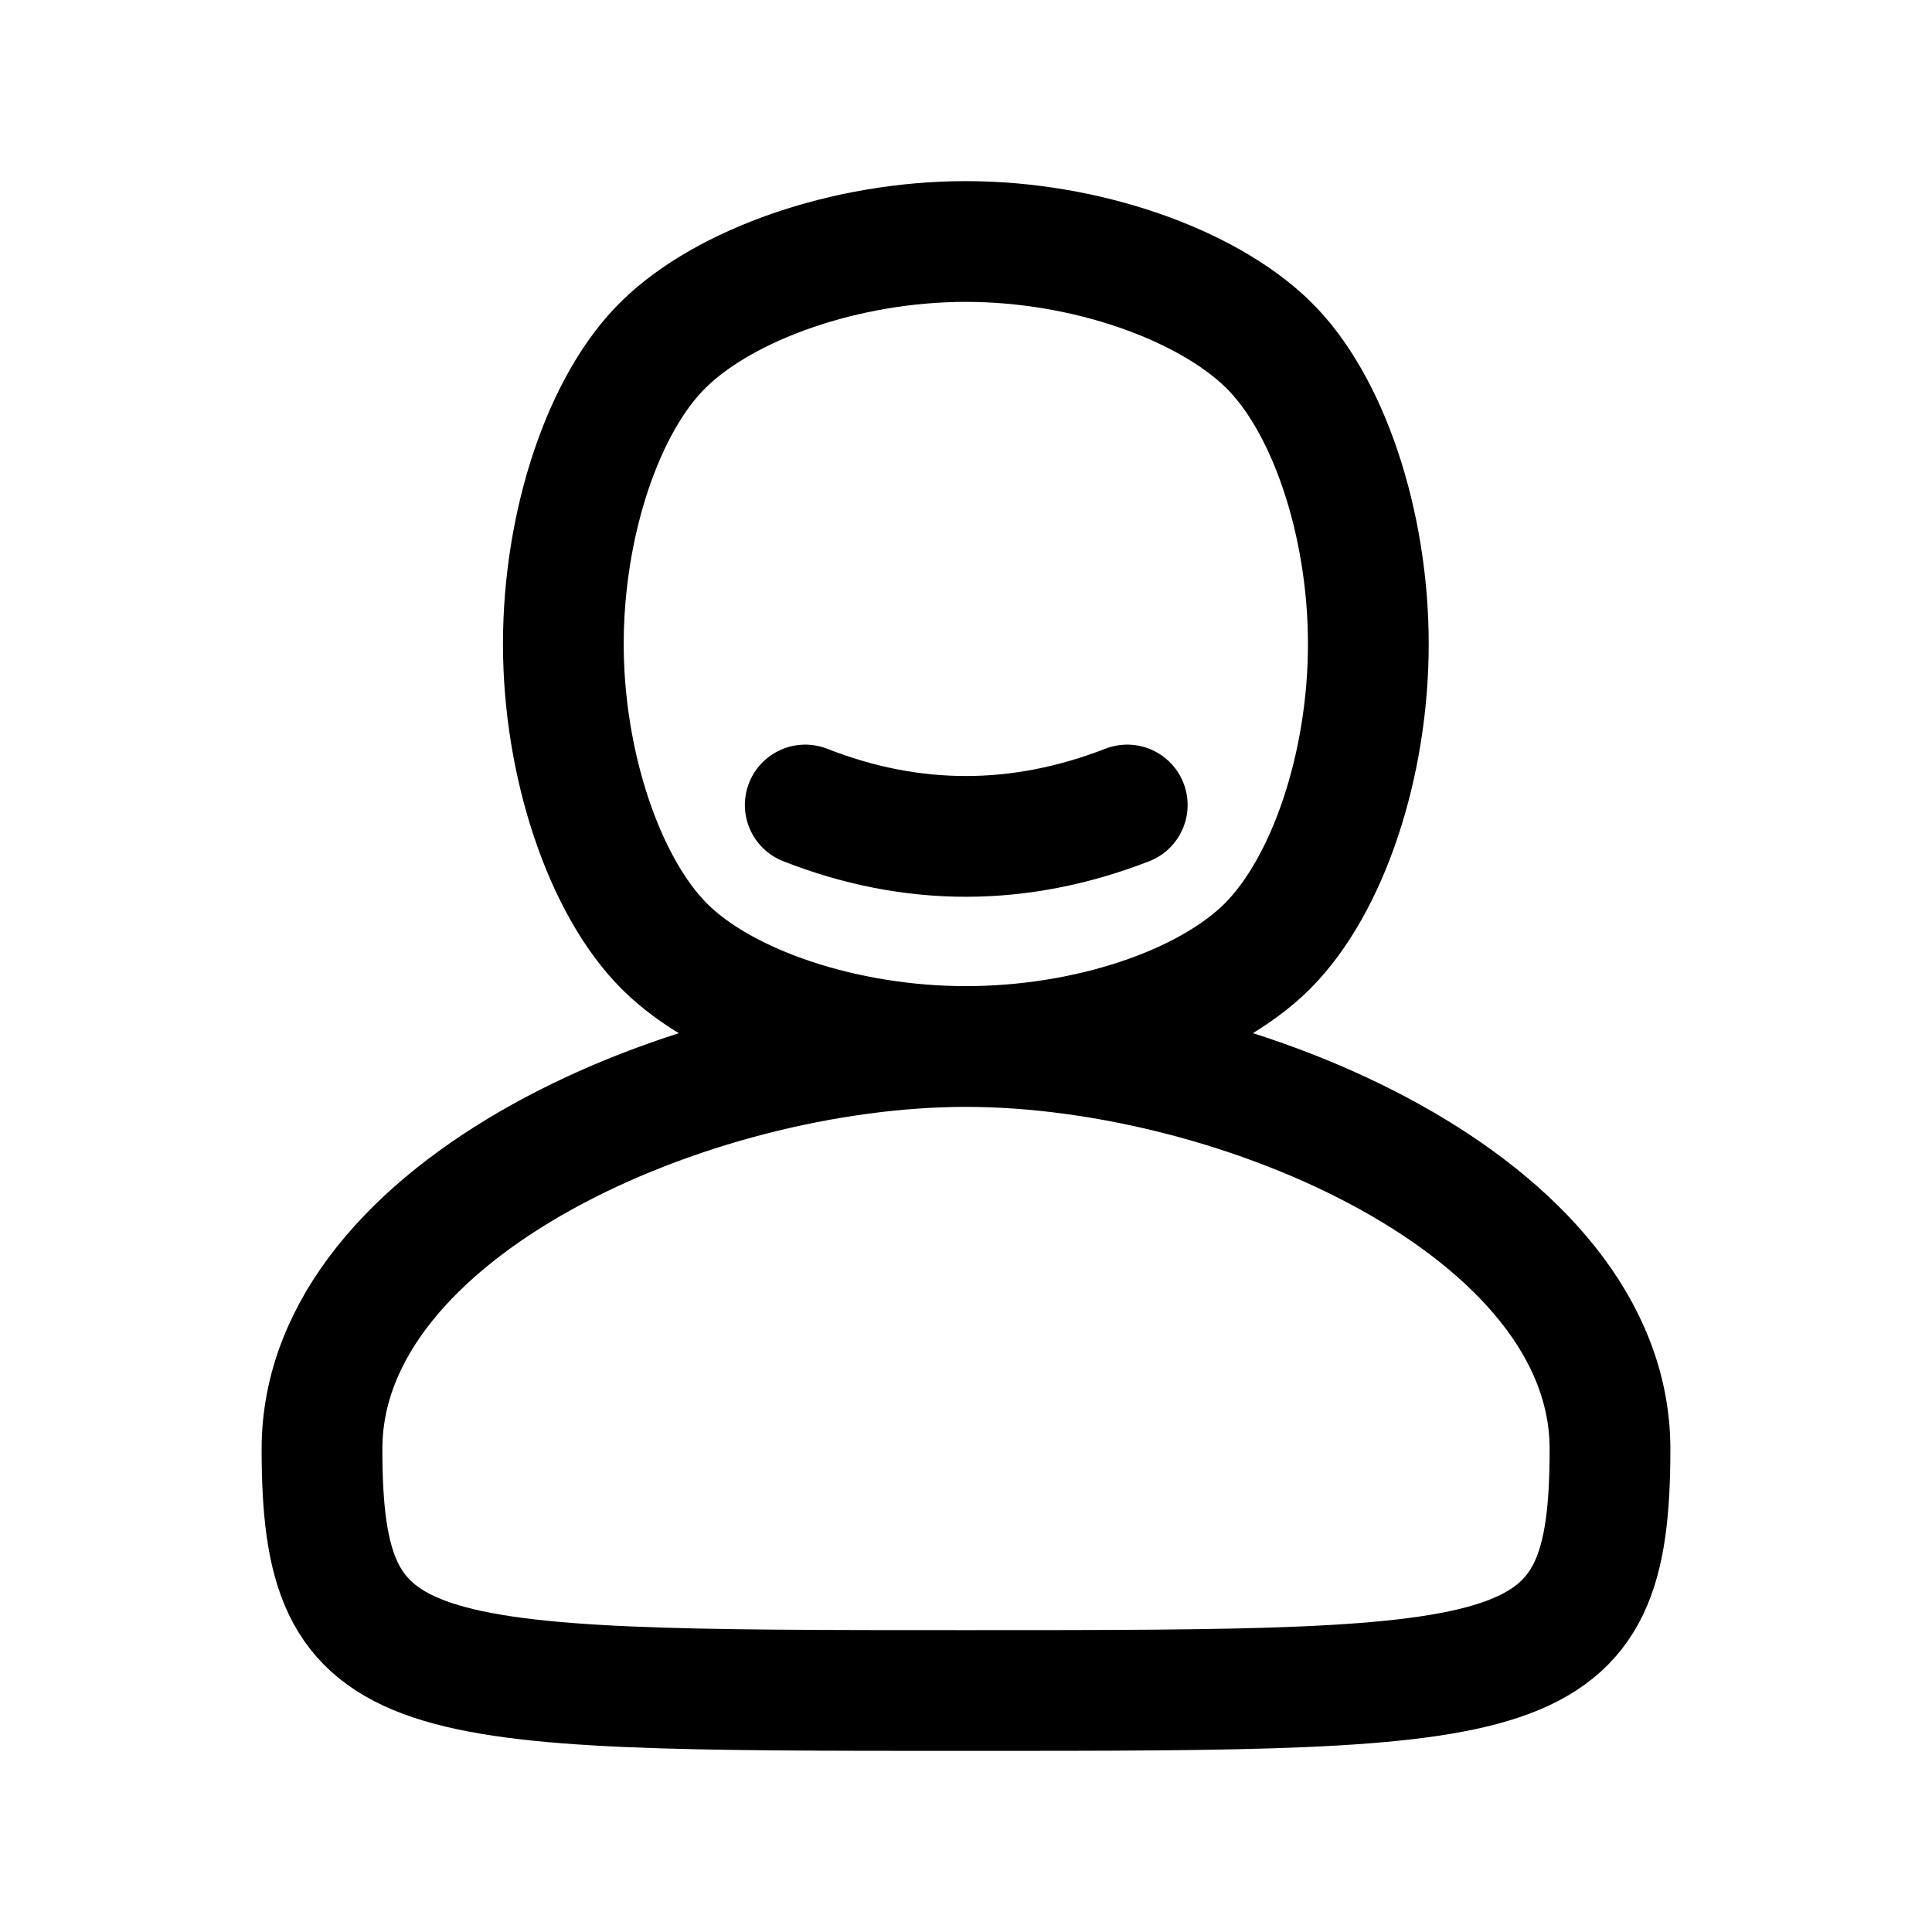
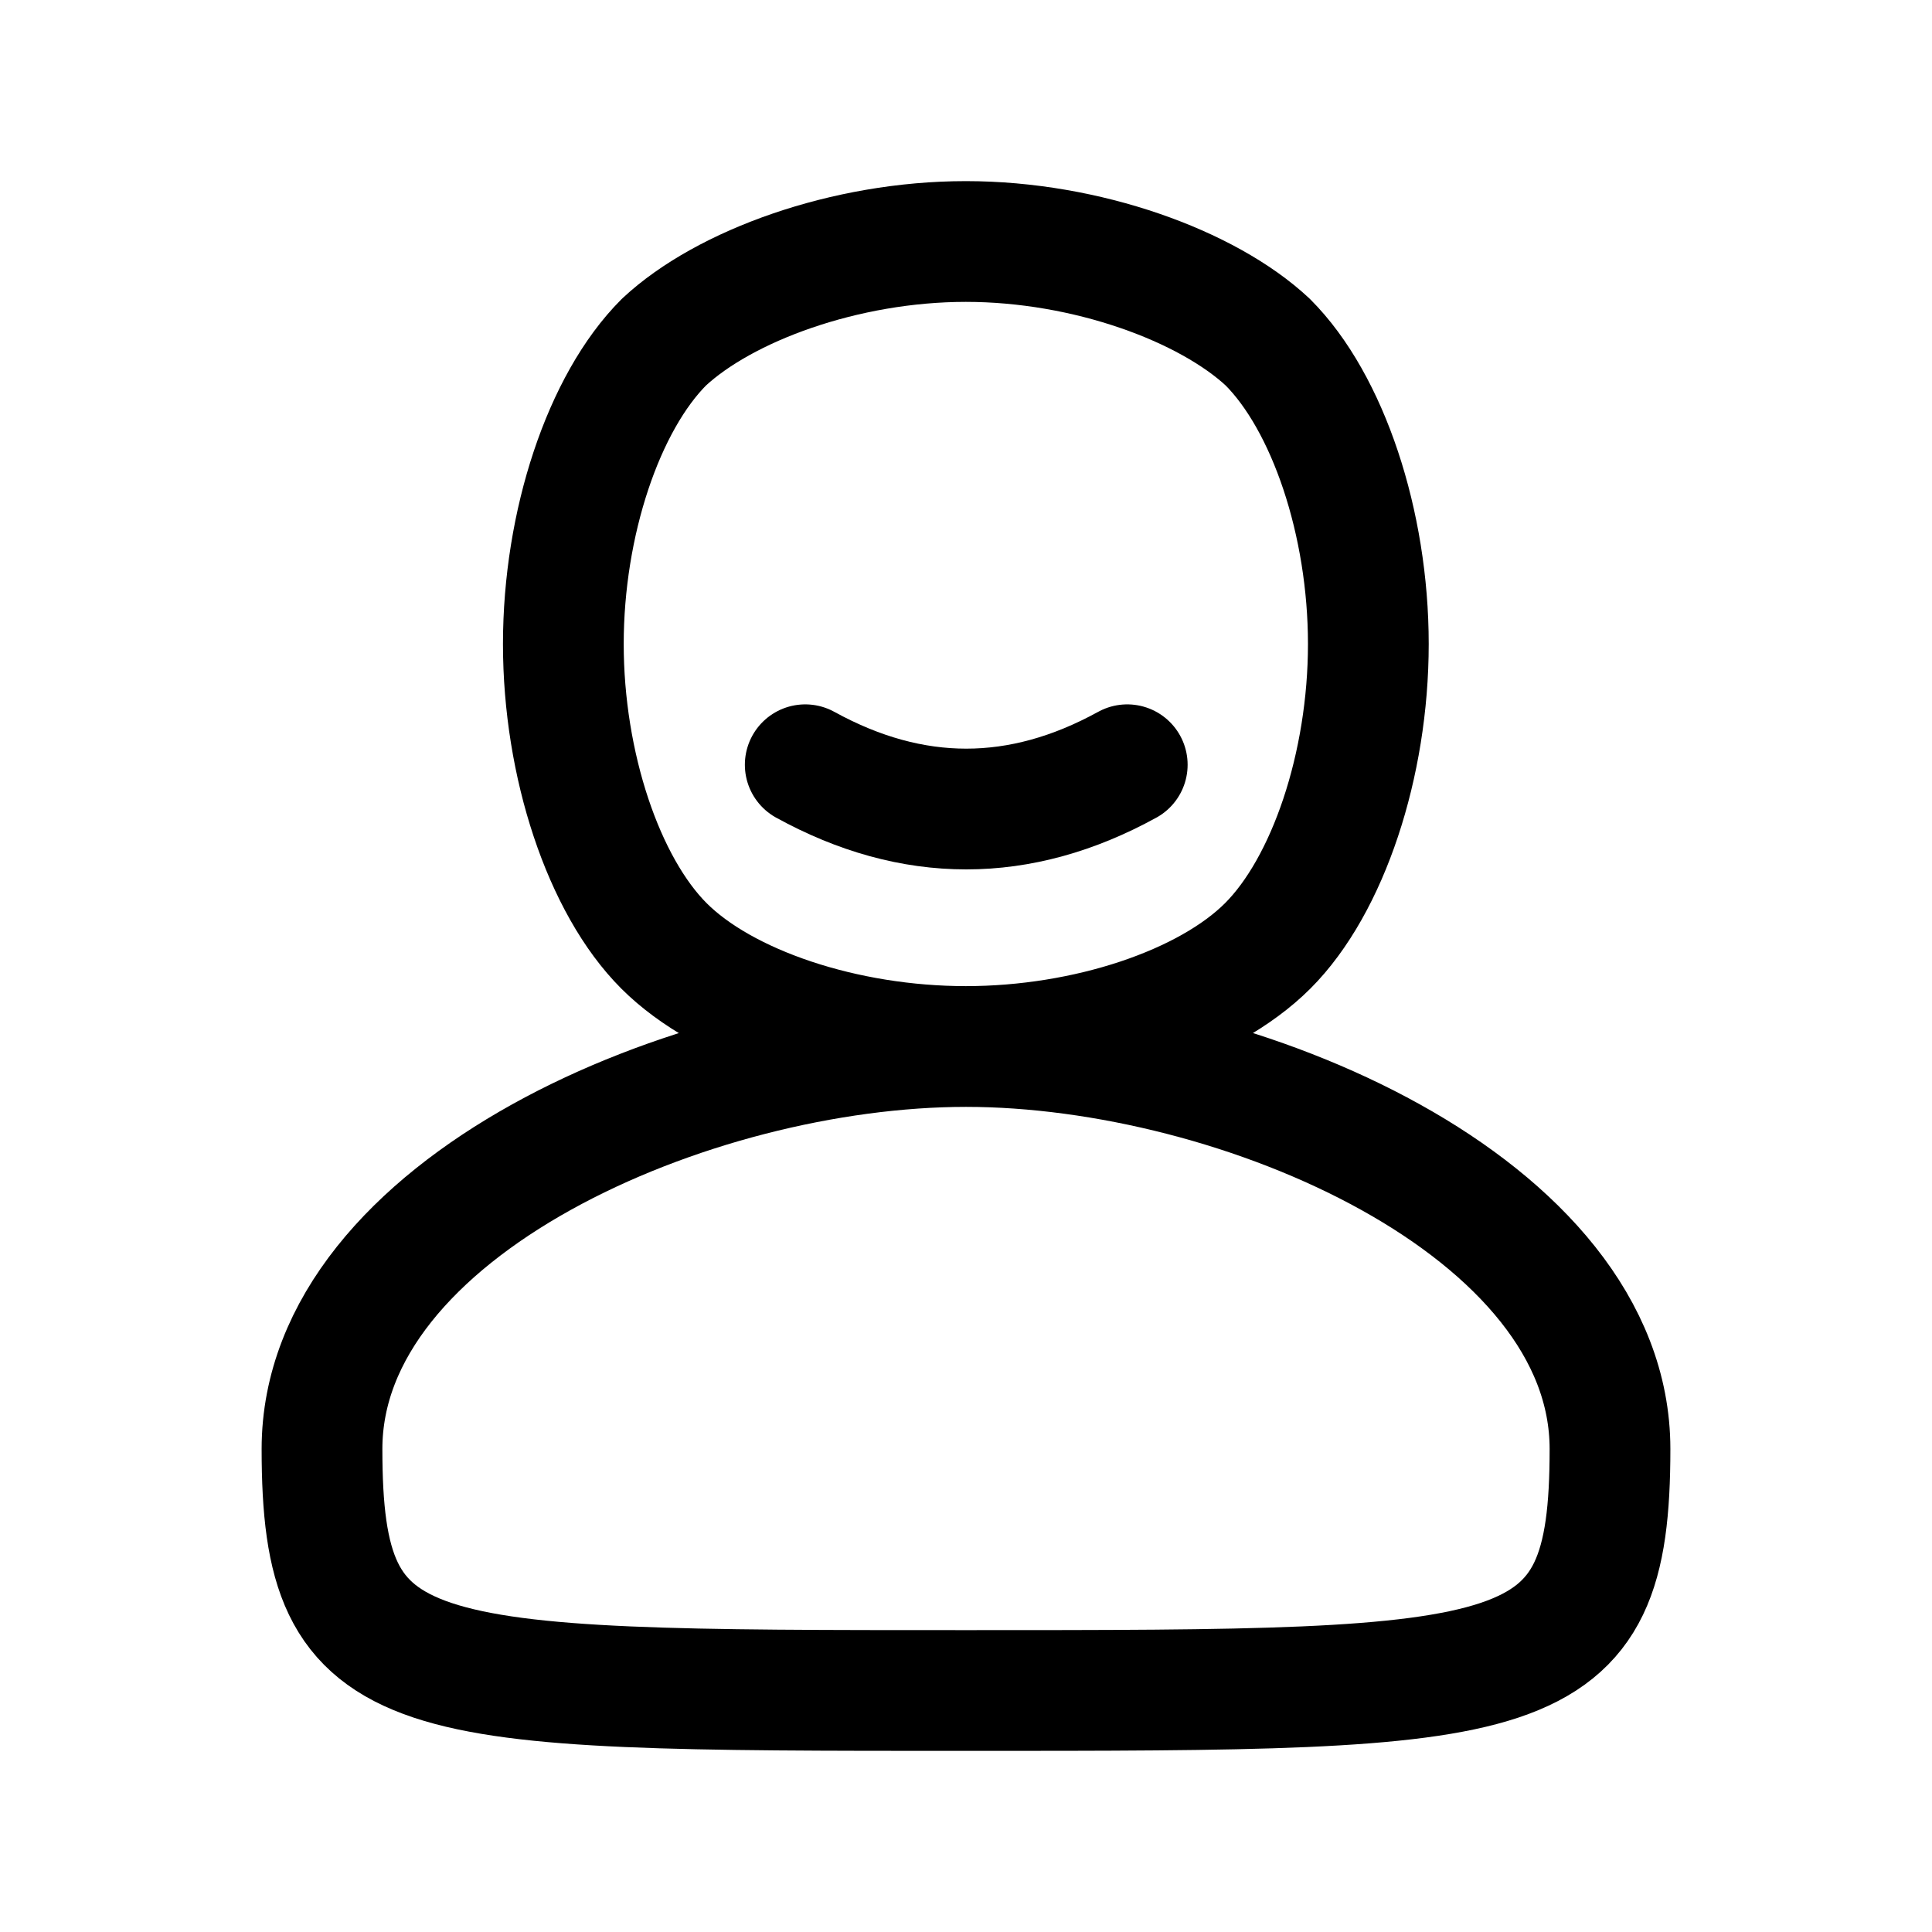
<svg fill="none" stroke="currentColor" stroke-linecap="round" stroke-linejoin="round" stroke-width="1.5" viewBox="0 0 24 24" width="24" height="24">
-   <g>
-     <path d="M8.253 11.755C8.998 12.5 10.498 13 11.998 13s2.985-.49 3.745-1.245C16.498 11 16.998 9.5 16.998 8s-.5-3-1.255-3.73C14.983 3.535 13.498 3 11.998 3s-2.99.535-3.745 1.27C7.498 5 6.998 6.5 6.998 8s.51 3.01 1.255 3.755M12 13c-3.39 0-8 2-8 5s1 3 8 3 8 0 8-3-4.61-5-8-5" />
-     <path d="M10.003 10q1.99.78 4 0" />
-   </g>
+   <path d="M8.248 11.75c.75.75 2.25 1.25 3.75 1.25s3-.5 3.75-1.25 1.25-2.25 1.25-3.75-.5-3-1.25-3.75c-.75-.7-2.25-1.25-3.75-1.25s-3 .55-3.75 1.25C7.498 5 6.998 6.5 6.998 8s.5 3 1.25 3.75M12 13c-3.4 0-8 2-8 5s1 3 8 3 8 0 8-3-4.6-5-8-5" />
+   <path d="M10.003 9.5q2 1.1 4 0" />
</svg>
